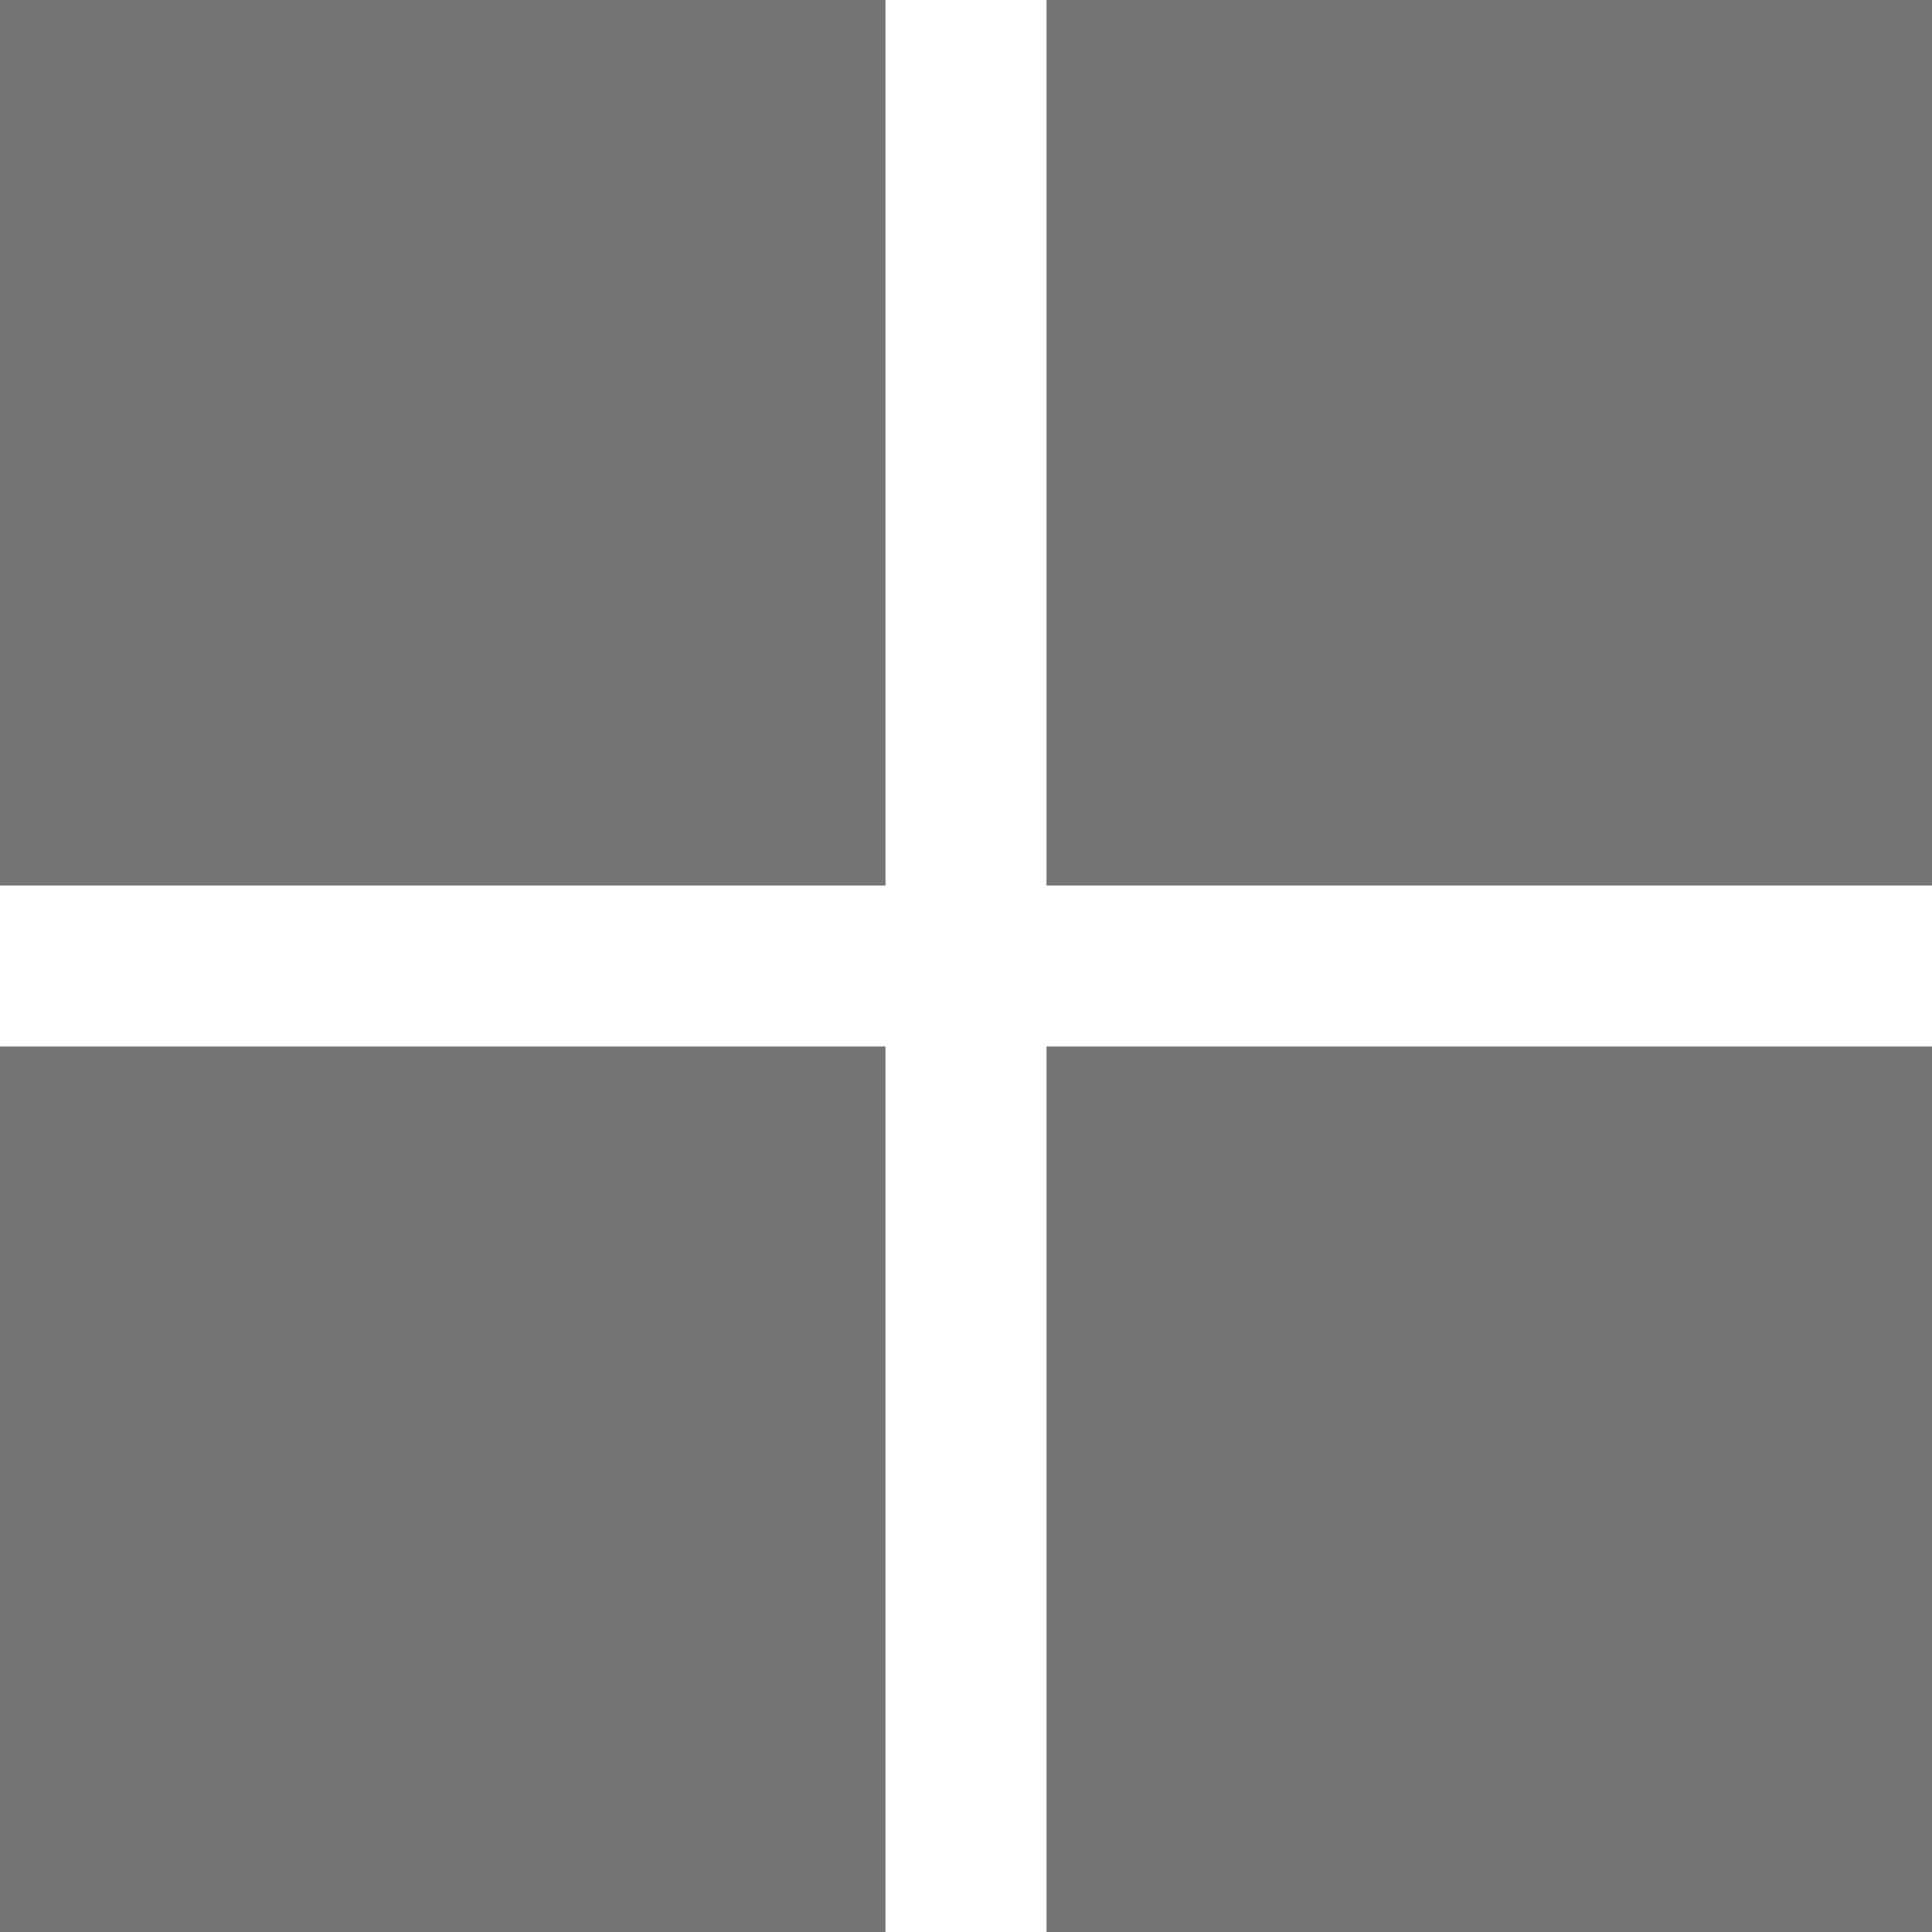
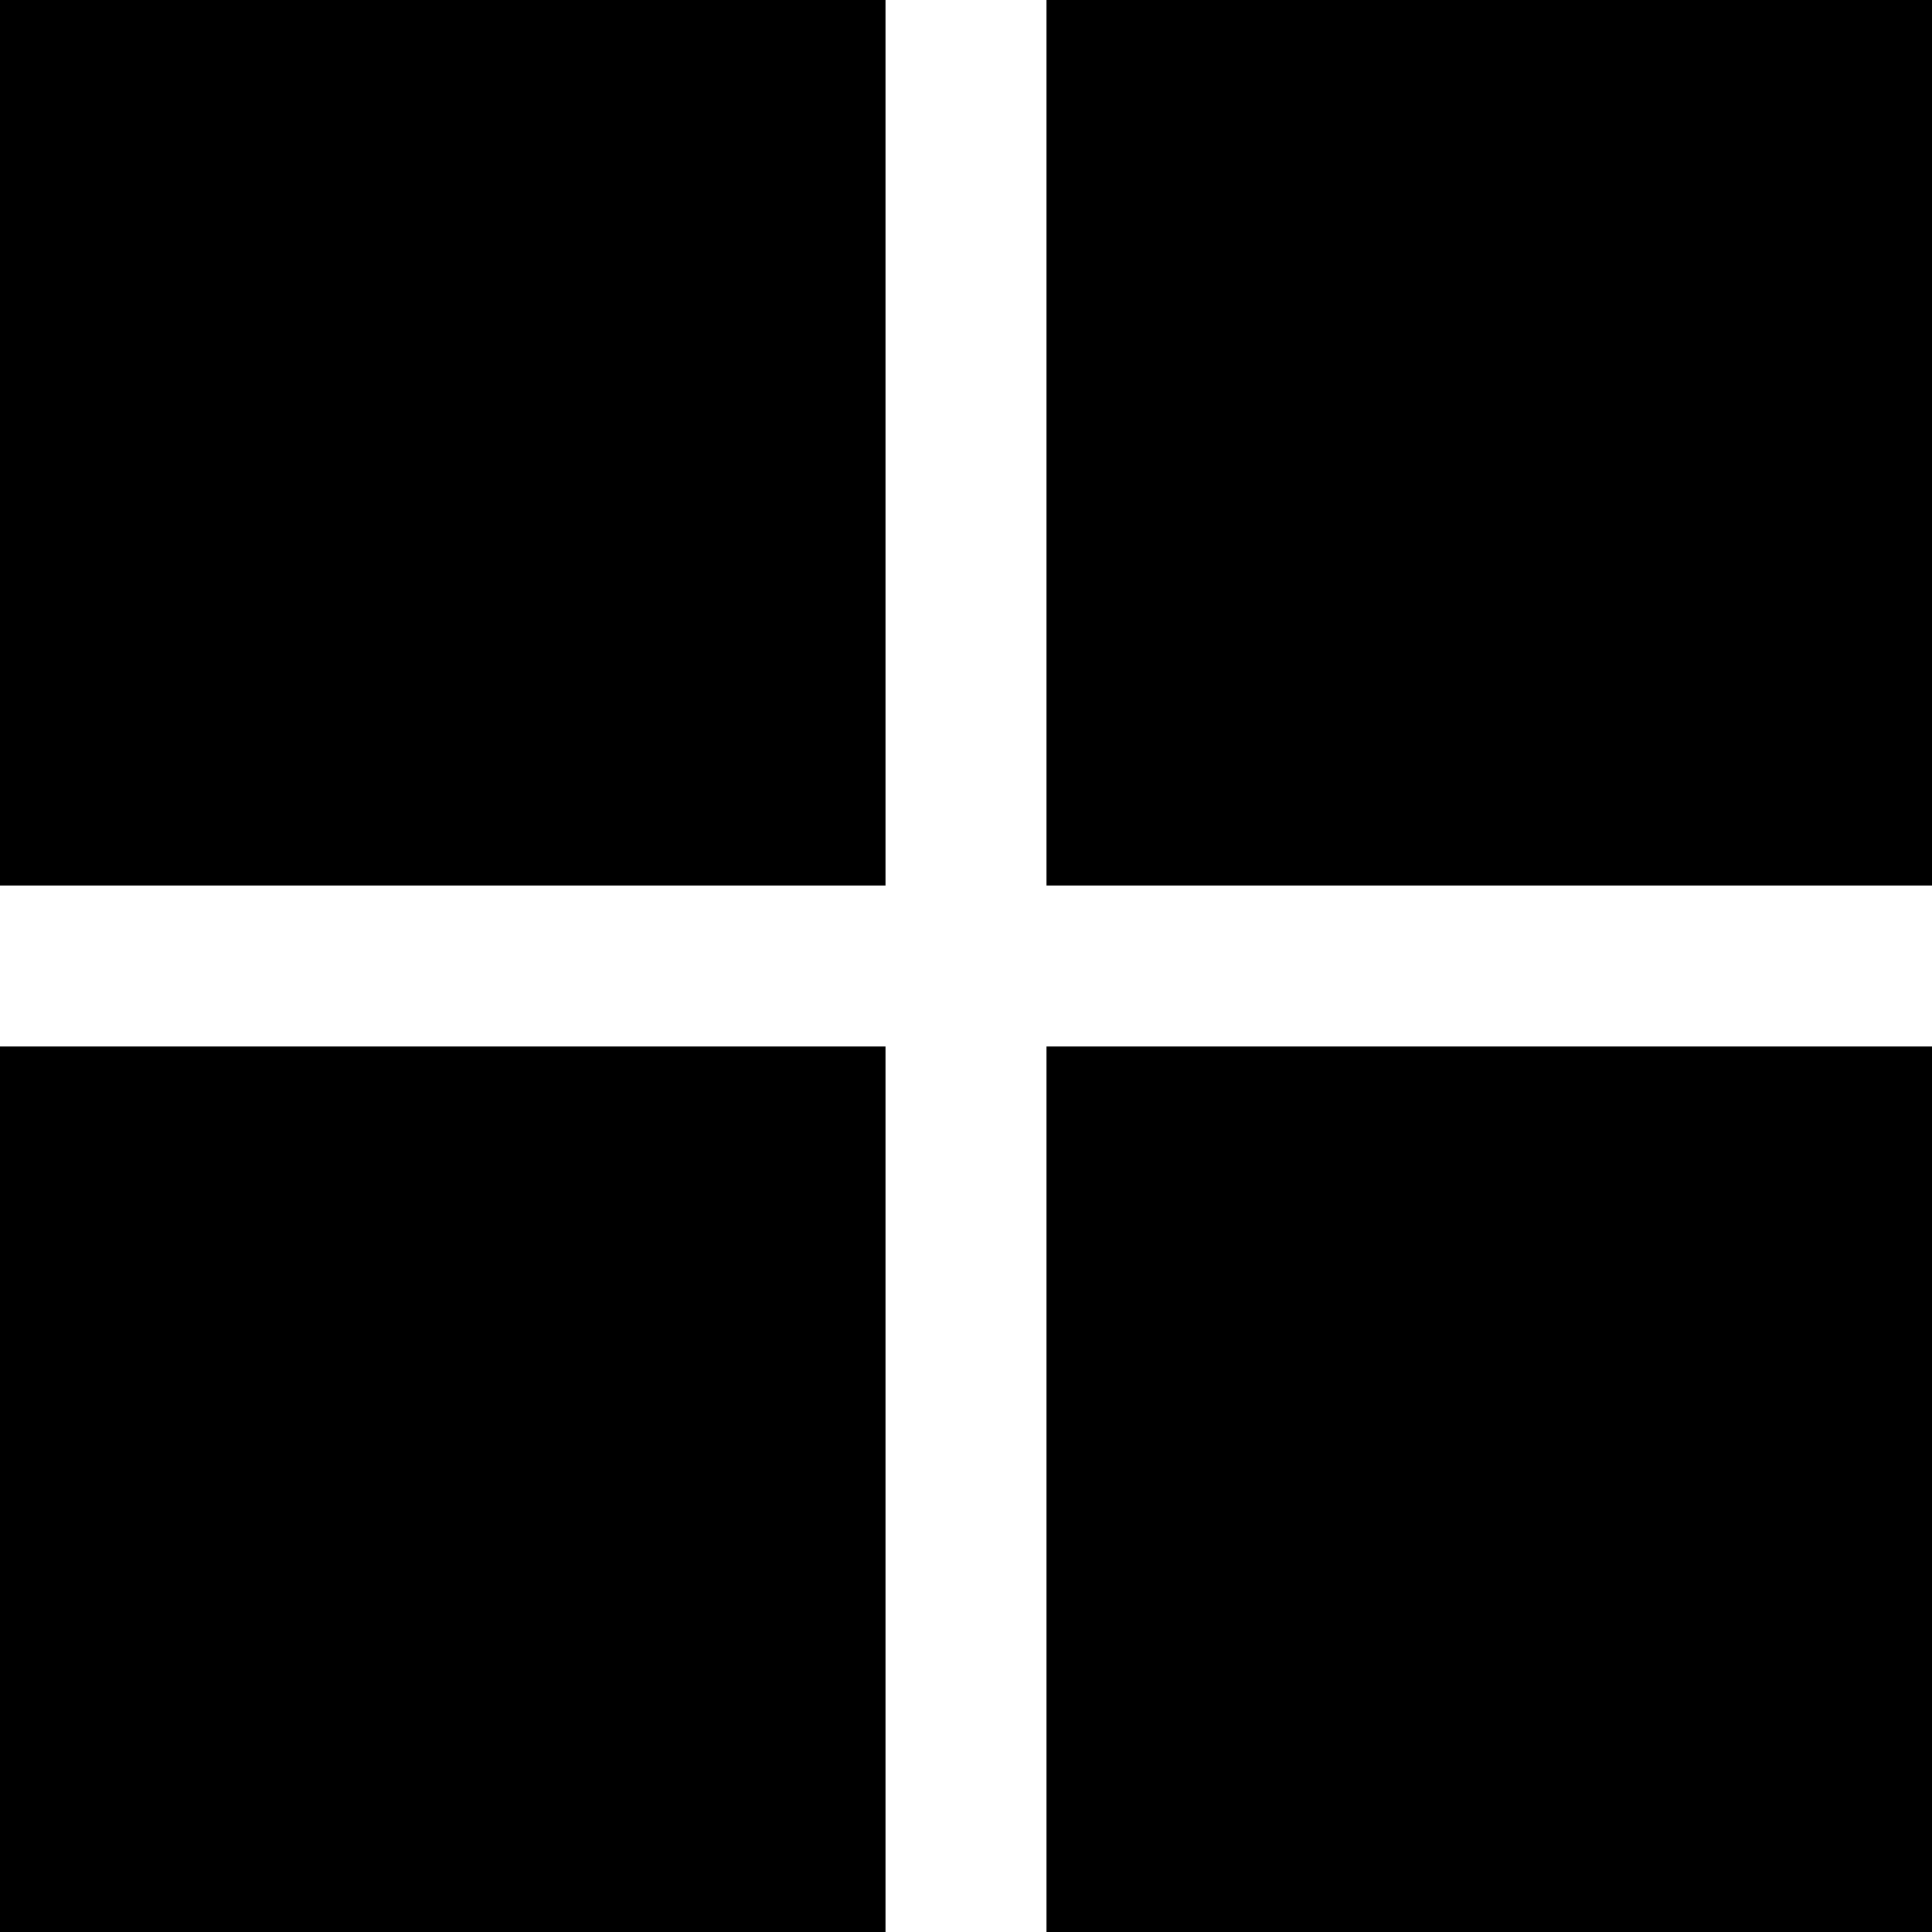
- <svg xmlns="http://www.w3.org/2000/svg" fill="#757575" width="24" height="24" viewBox="0 0 24 24">
+ <svg xmlns="http://www.w3.org/2000/svg" fill="currentColor" width="24" height="24" viewBox="0 0 24 24">
  <path d="M11 11h-11v-11h11v11zm13 0h-11v-11h11v11zm-13 13h-11v-11h11v11zm13 0h-11v-11h11v11z" />
</svg>
